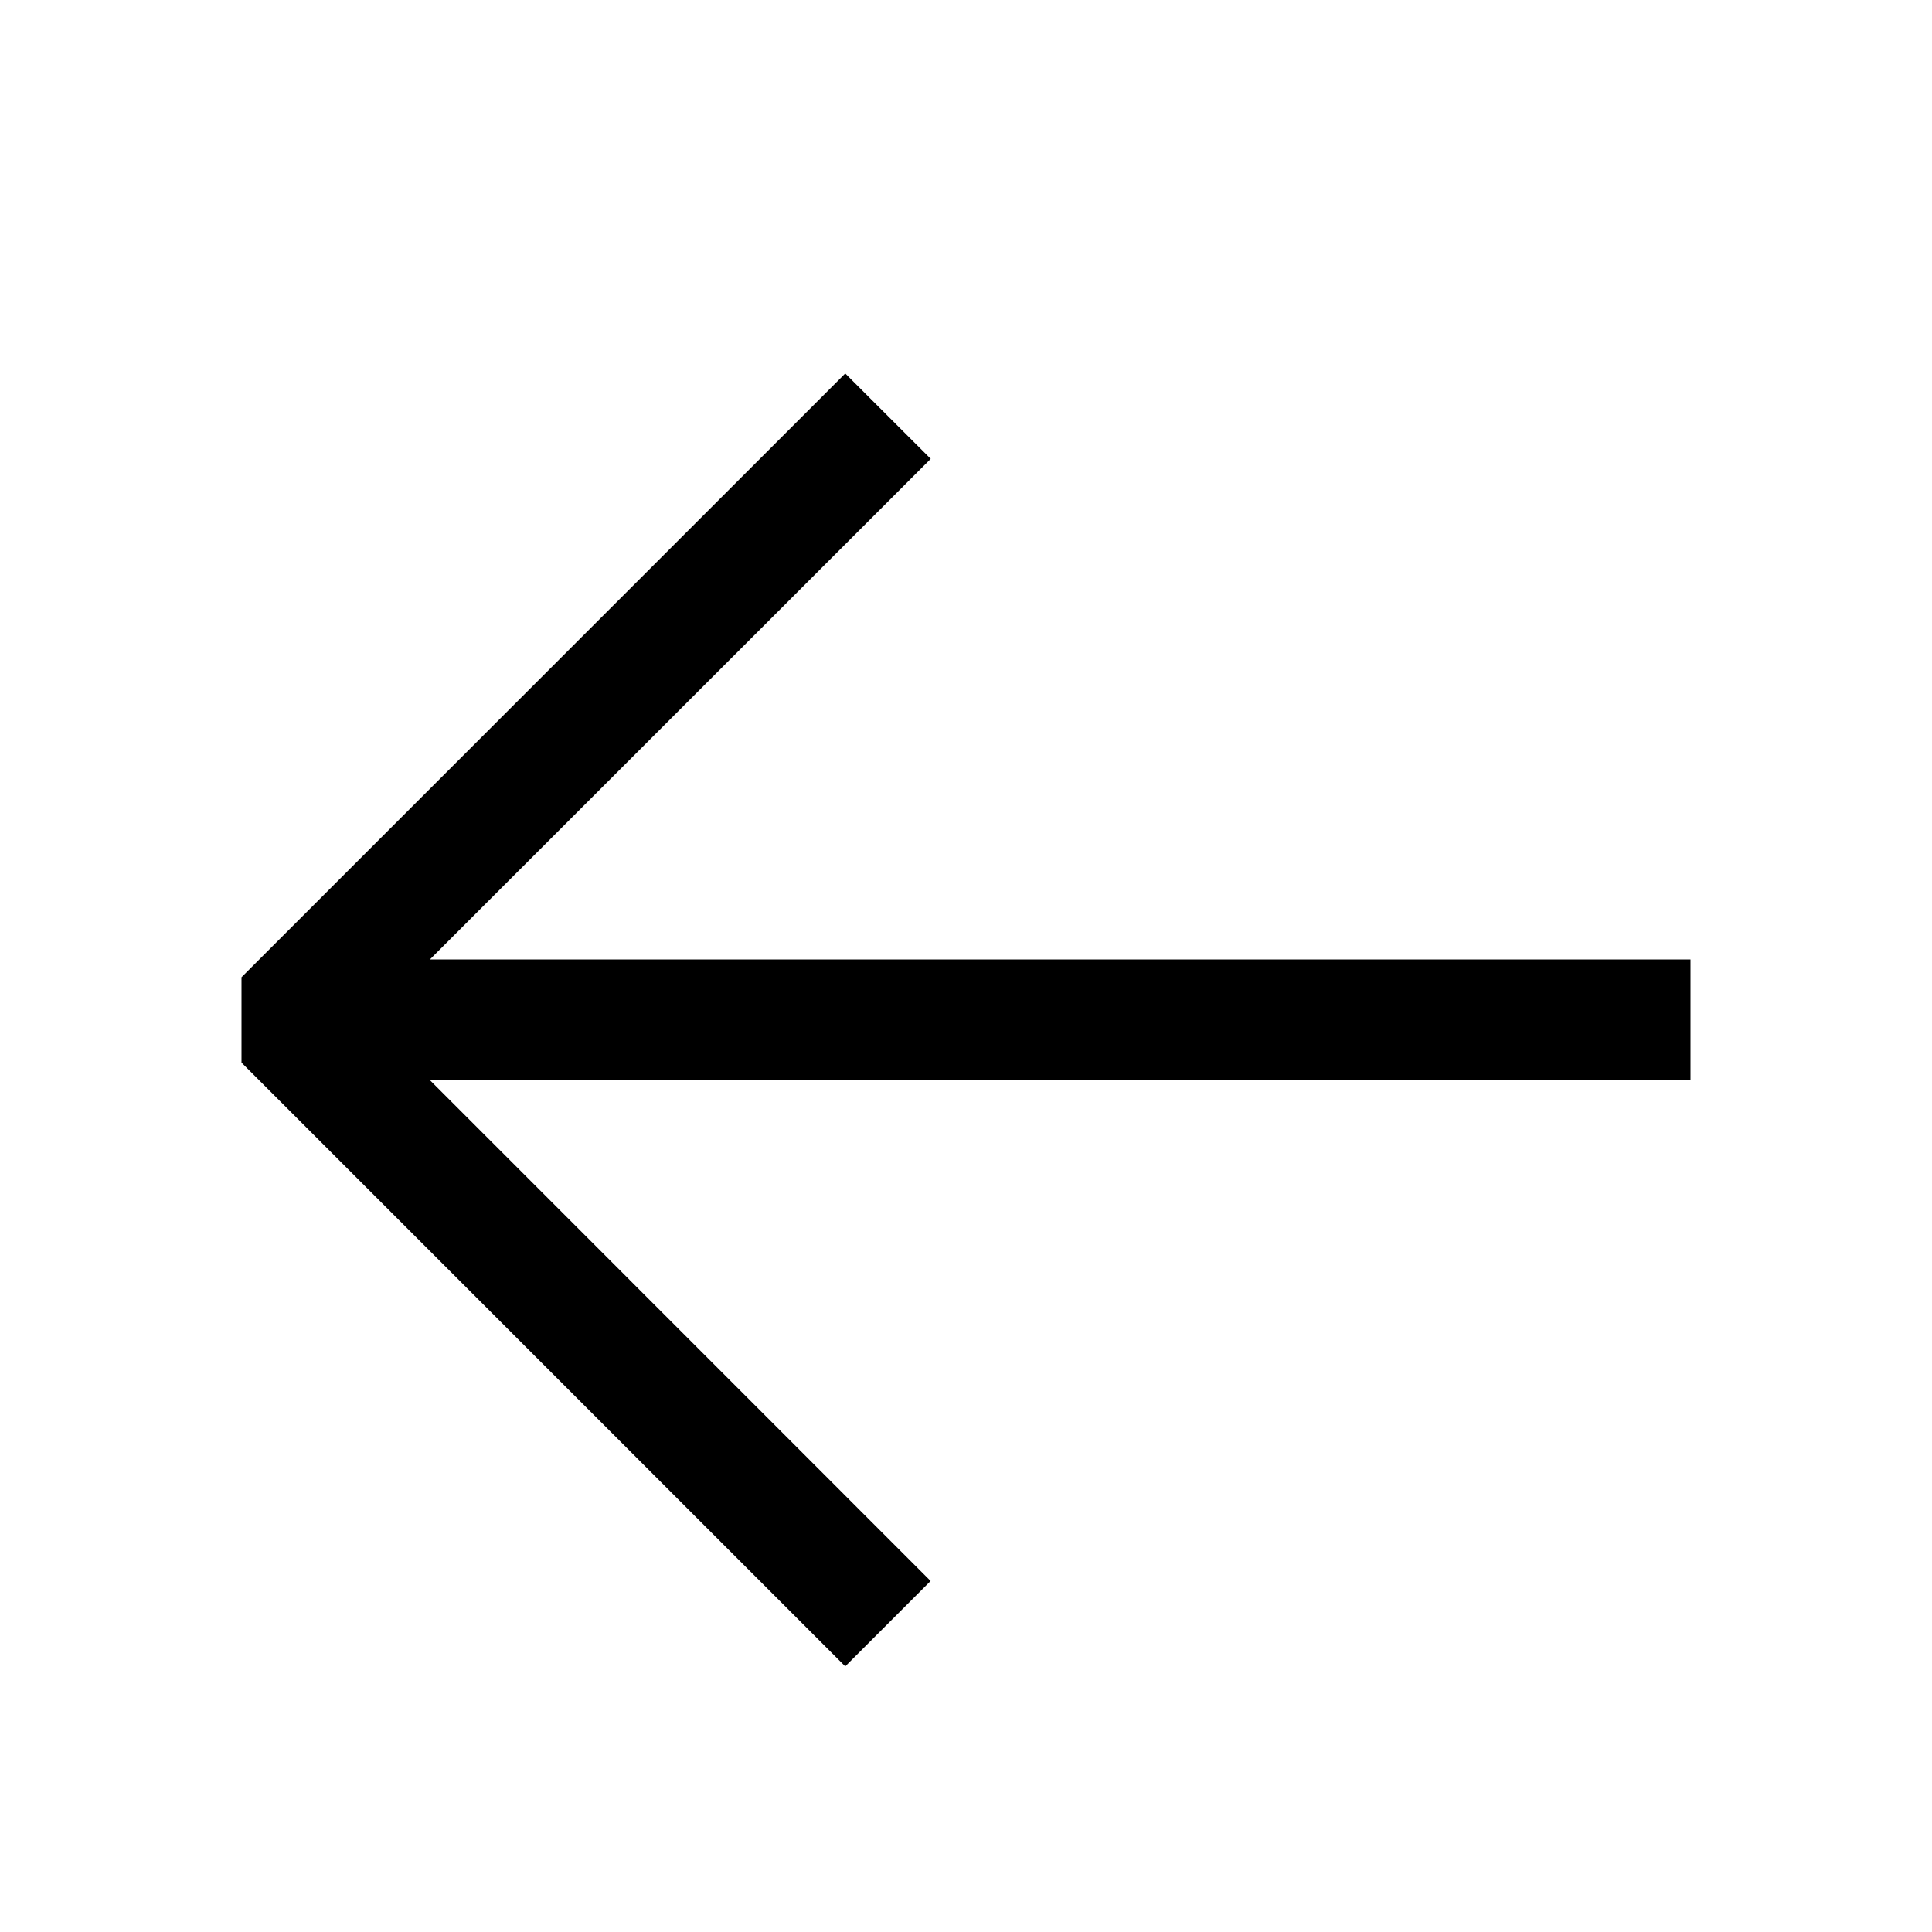
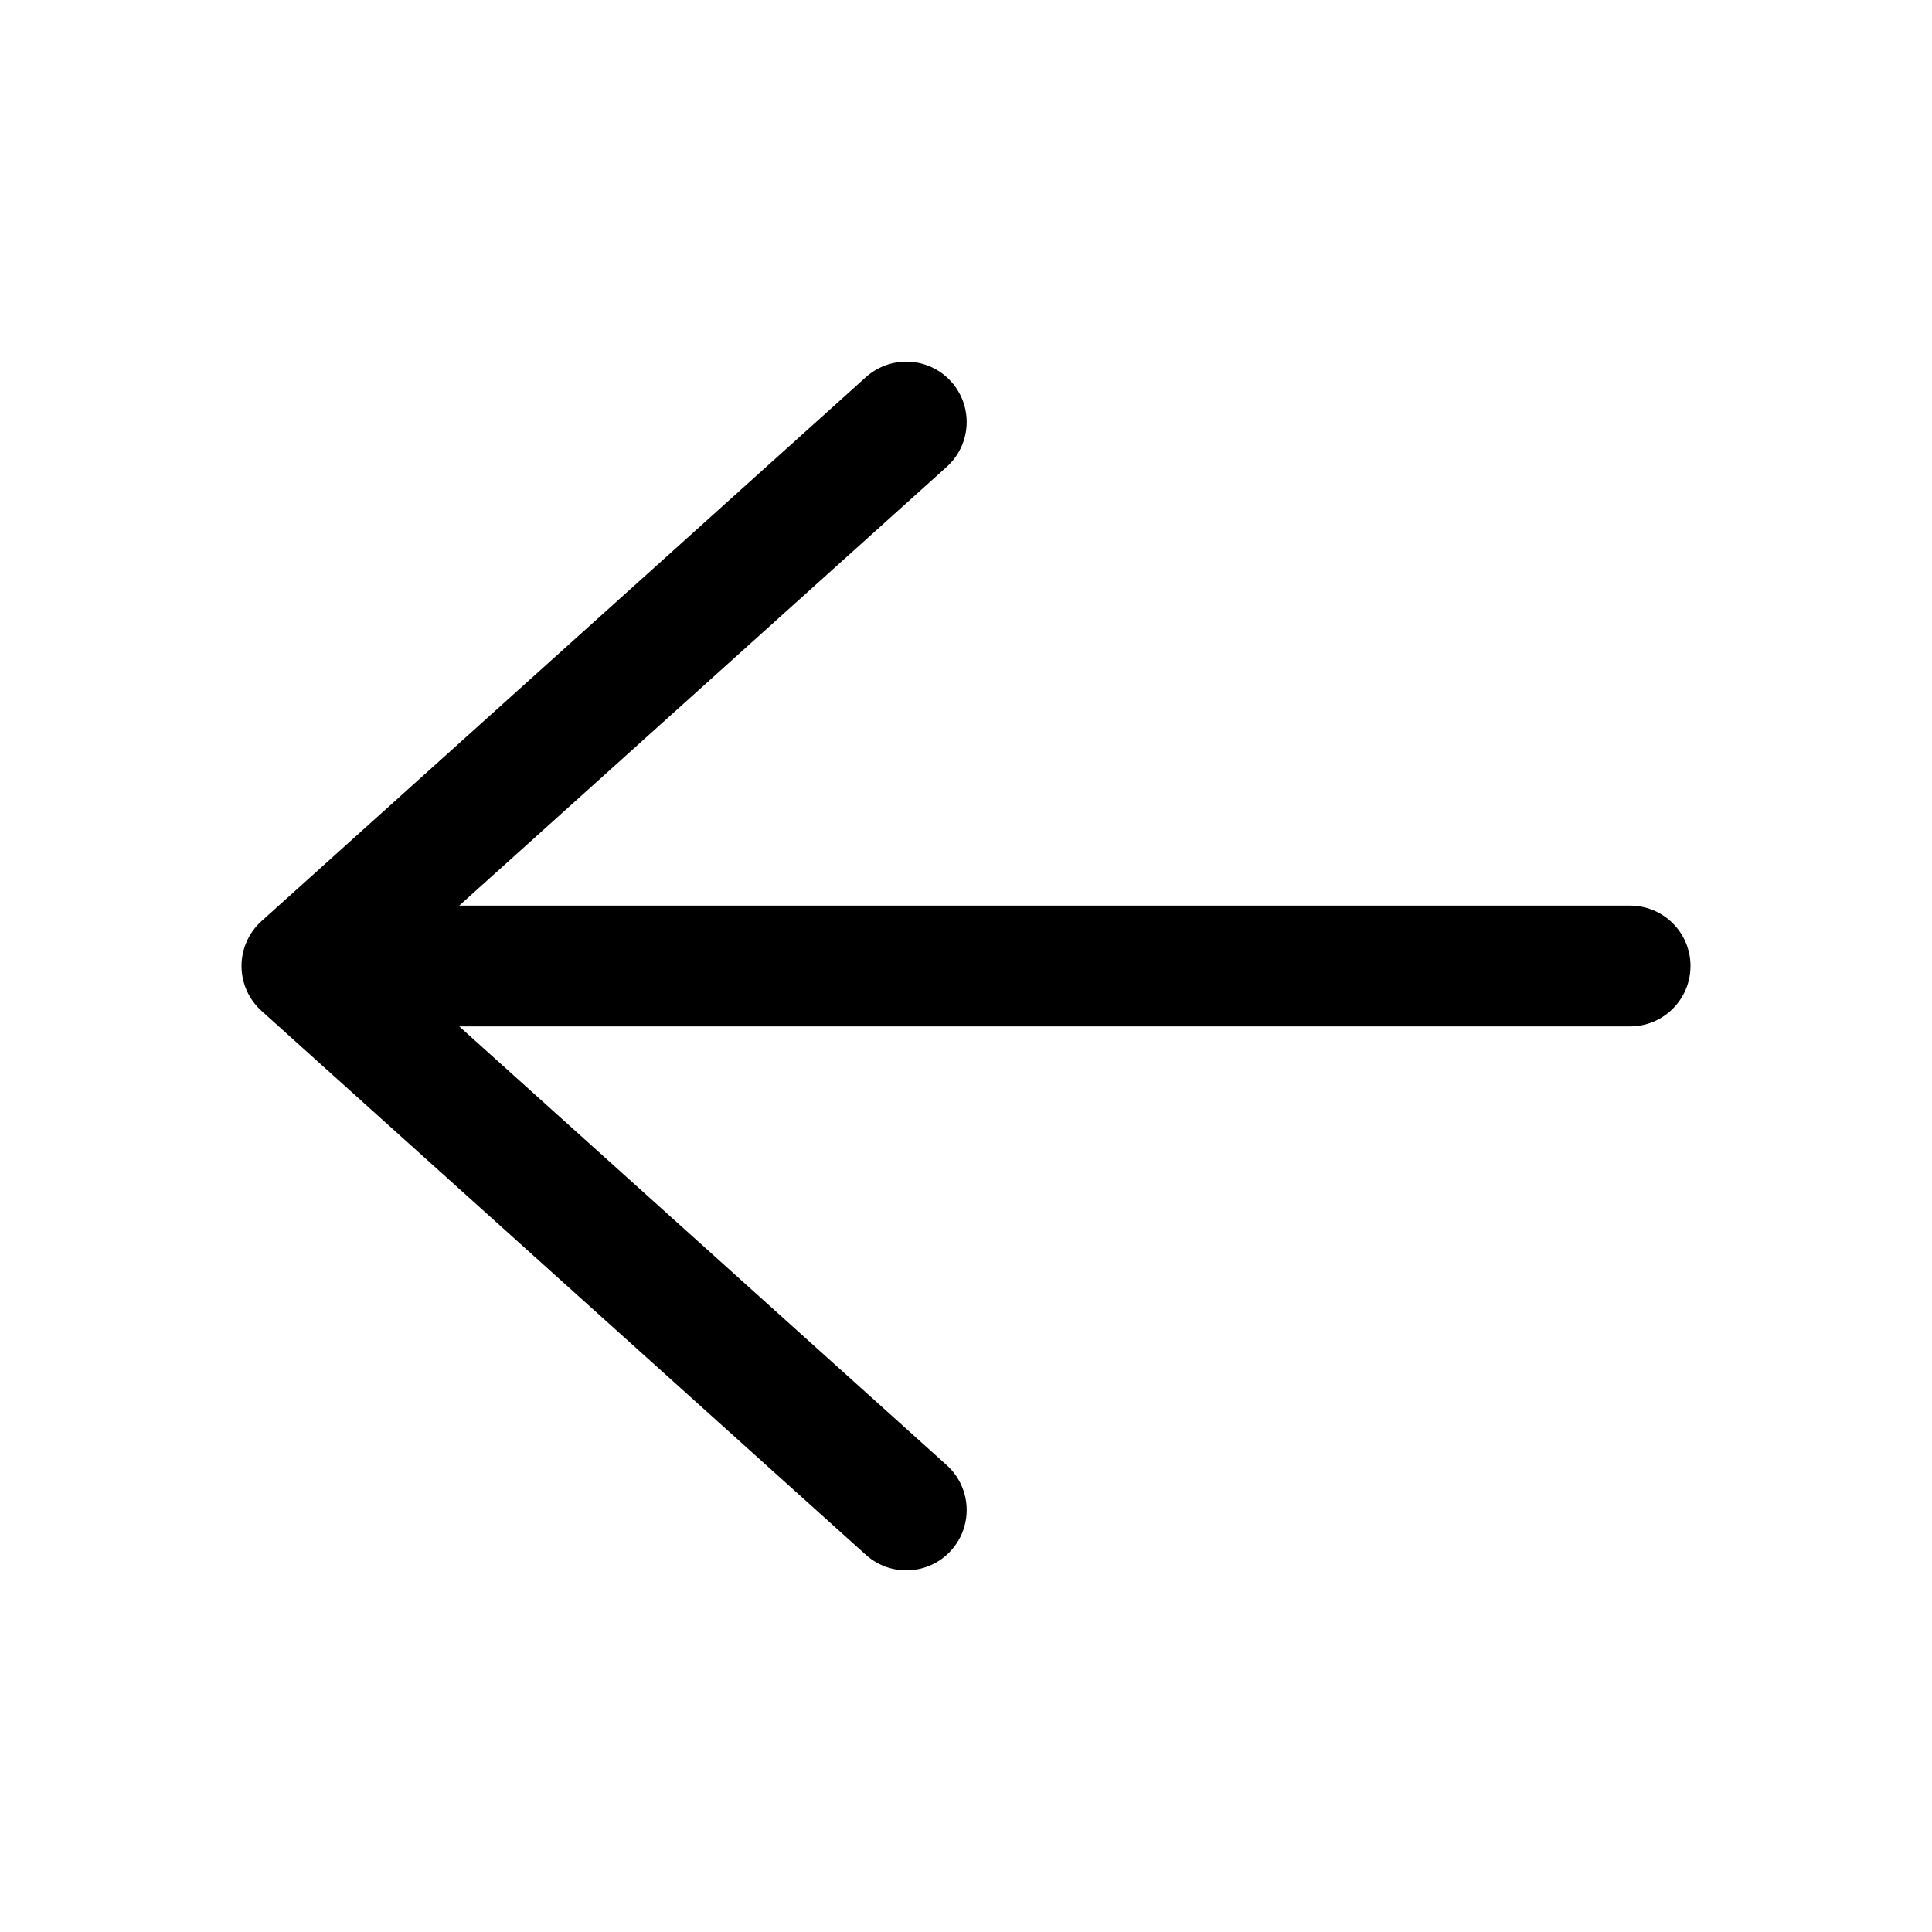
<svg xmlns="http://www.w3.org/2000/svg" width="1em" height="1em" viewBox="0 0 16 16">
-   <path fill="currentColor" fill-rule="evenodd" d="m7 3.093l-5 5V8.8l5 5l.707-.707l-4.146-4.147H14v-1H3.56L7.708 3.8z" clip-rule="evenodd" />
+   <path fill="currentColor" d="M13.5 8.5a.5.5 0 0 0 0-1H3.803l4.031-3.628a.5.5 0 1 0-.668-.744l-5 4.5a.5.5 0 0 0 0 .744l5 4.5a.5.5 0 1 0 .668-.744L3.803 8.5z" />
</svg>
